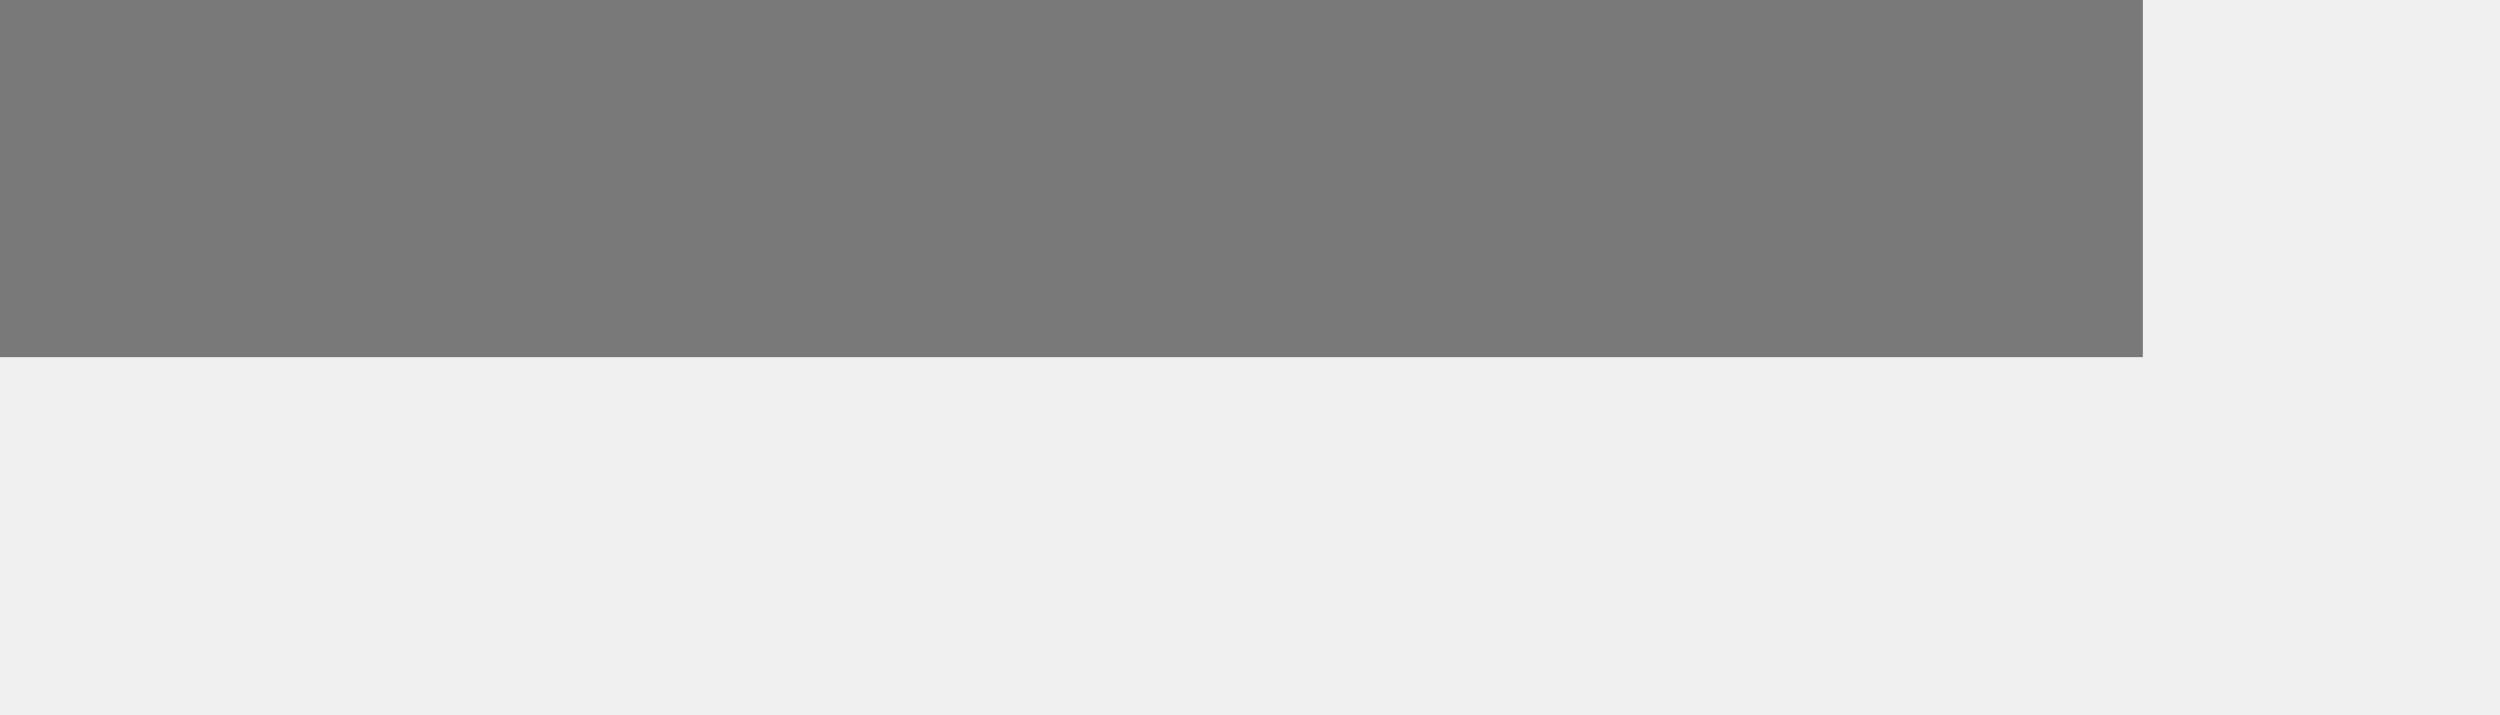
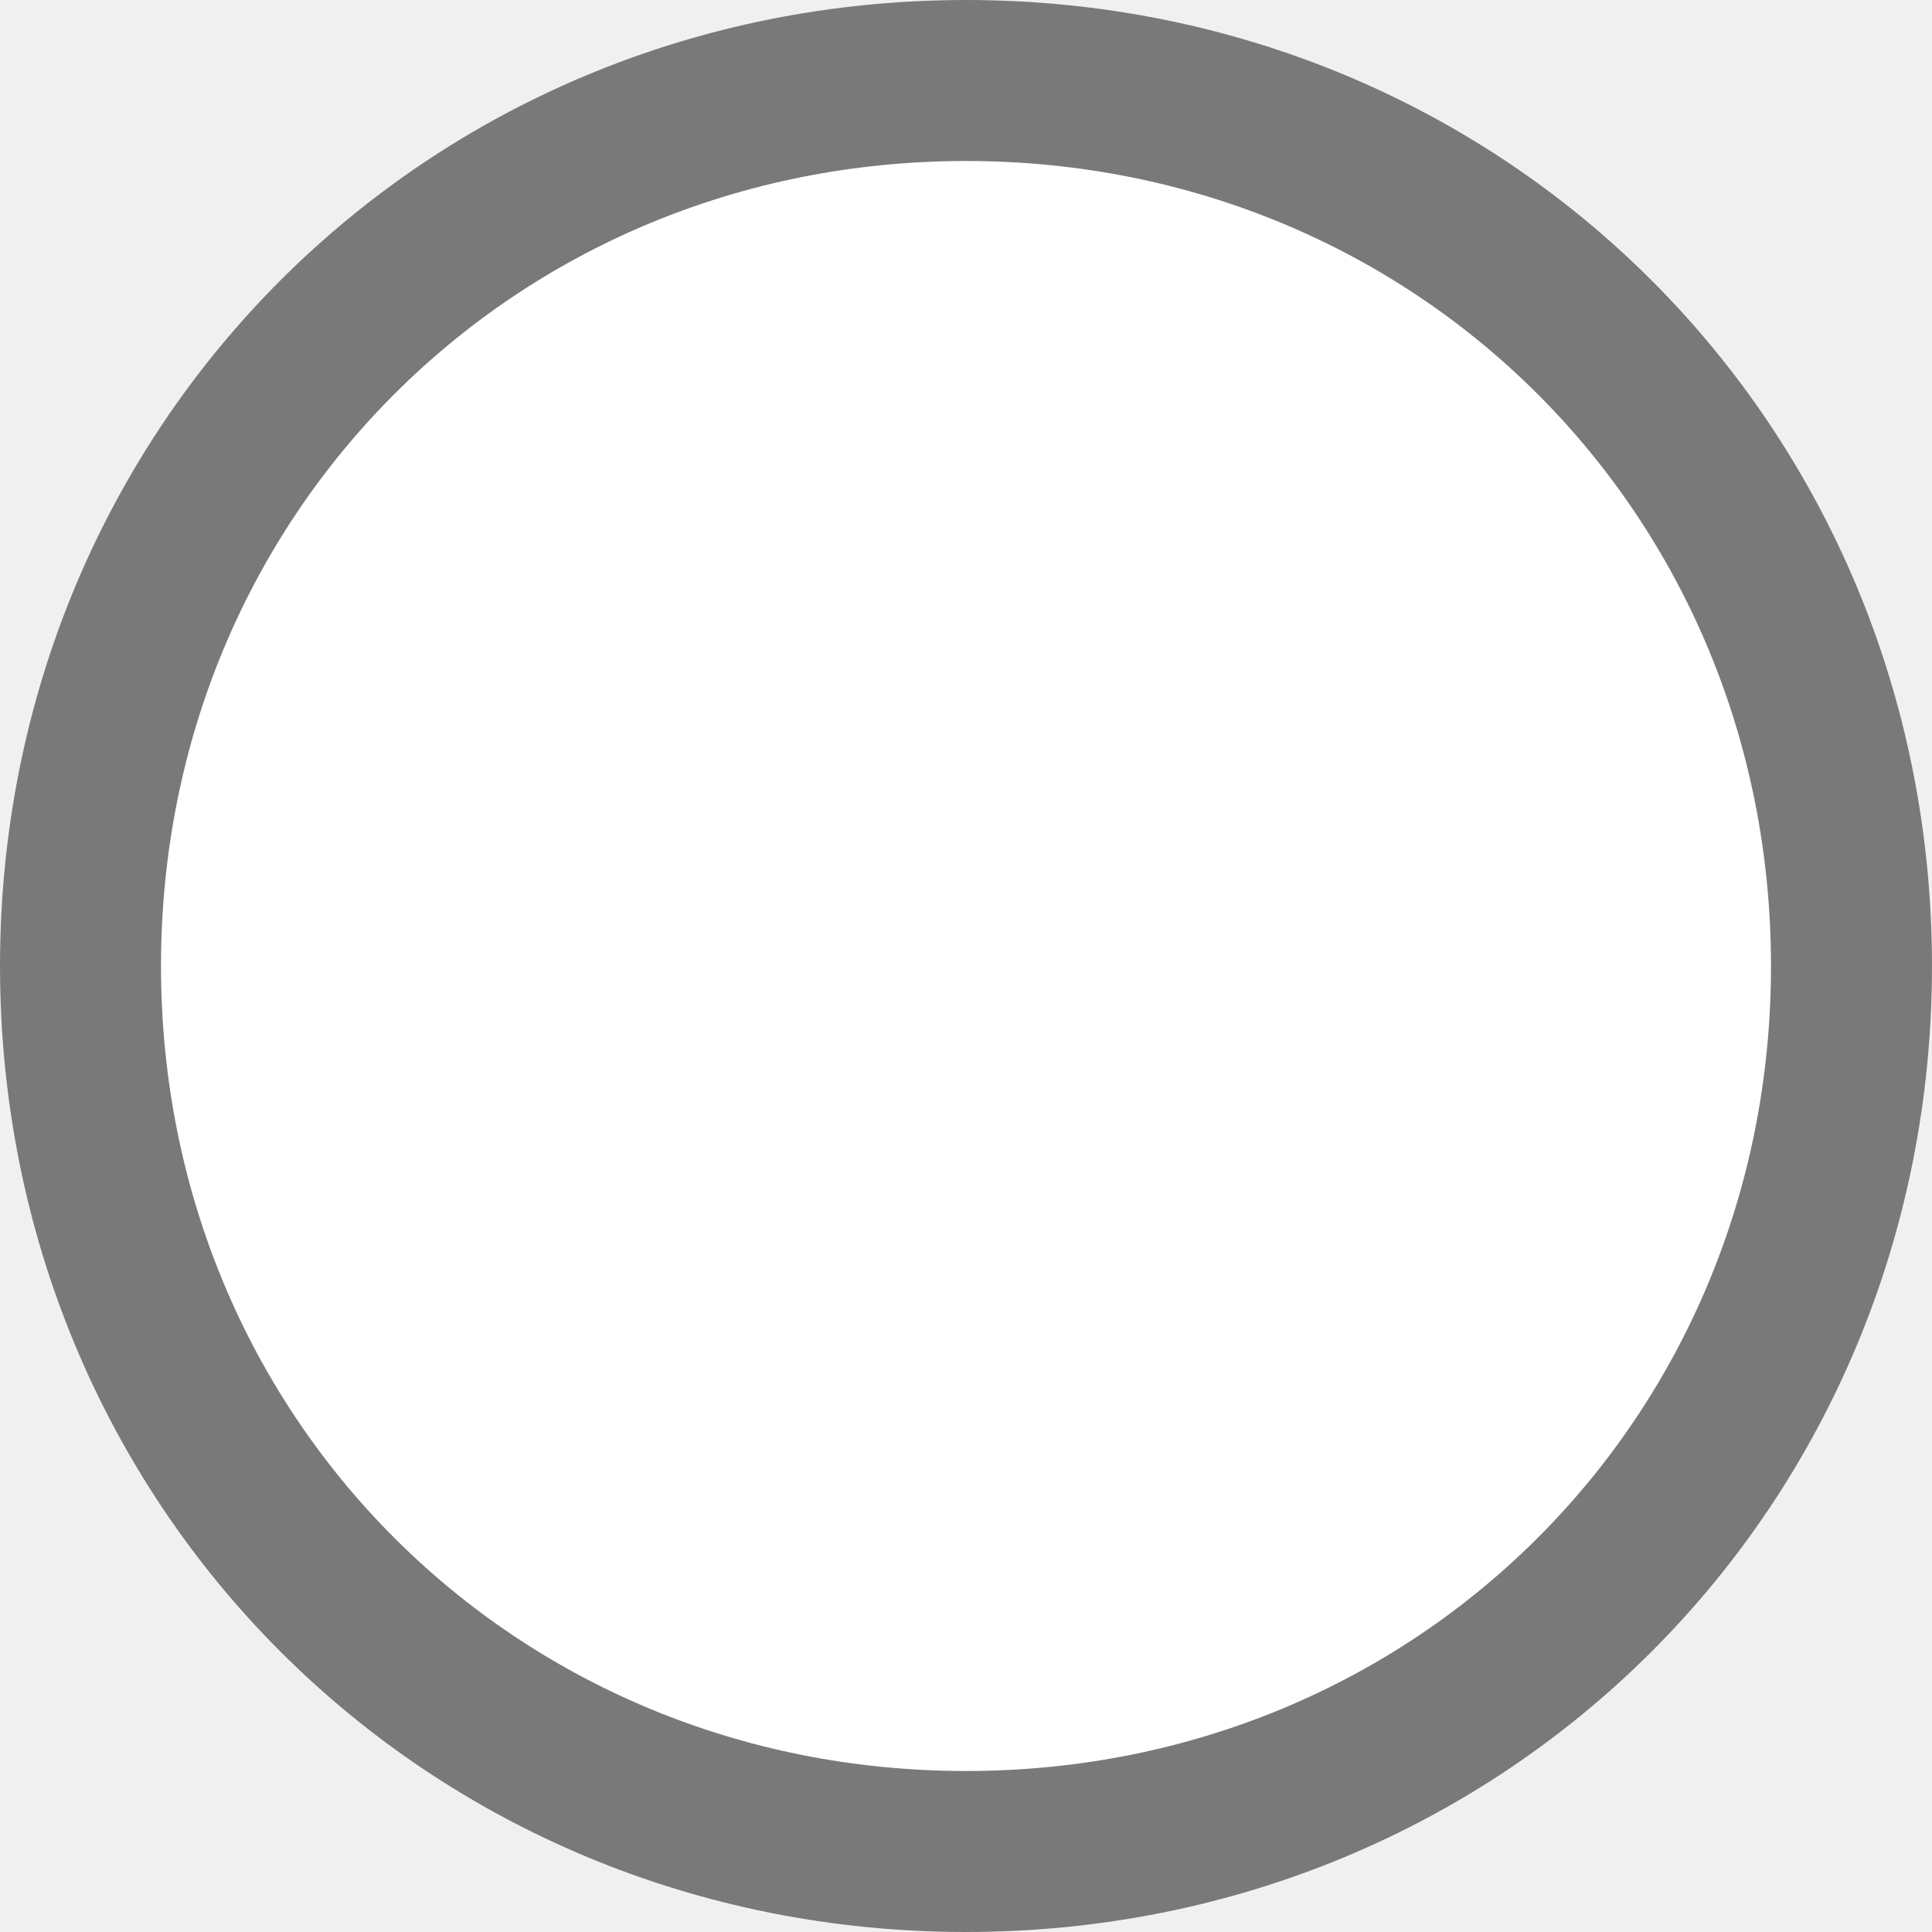
- <svg xmlns="http://www.w3.org/2000/svg" version="1.1" width="7px" height="2px">
-   <g transform="matrix(1 0 0 1 -335 127 )">
-     <path d="M 335 -126.5  L 341 -126.5  " stroke-width="1" stroke="#797979" fill="none" />
-   </g>
+ <svg xmlns="http://www.w3.org/2000/svg" version="1.1" width="12px" height="12px" viewBox="1090 341  12 12">
+   <path d="M 1096 341  C 1099.36 341  1102 343.64  1102 347  C 1102 350.36  1099.36 353  1096 353  C 1092.64 353  1090 350.36  1090 347  C 1090 343.64  1092.64 341  1096 341  Z " fill-rule="nonzero" fill="#ffffff" stroke="none" />
+   <path d="M 1096 341.5  C 1099.08 341.5  1101.5 343.92  1101.5 347  C 1101.5 350.08  1099.08 352.5  1096 352.5  C 1092.92 352.5  1090.5 350.08  1090.5 347  C 1090.5 343.92  1092.92 341.5  1096 341.5  Z " stroke-width="1" stroke="#797979" fill="none" />
</svg>
